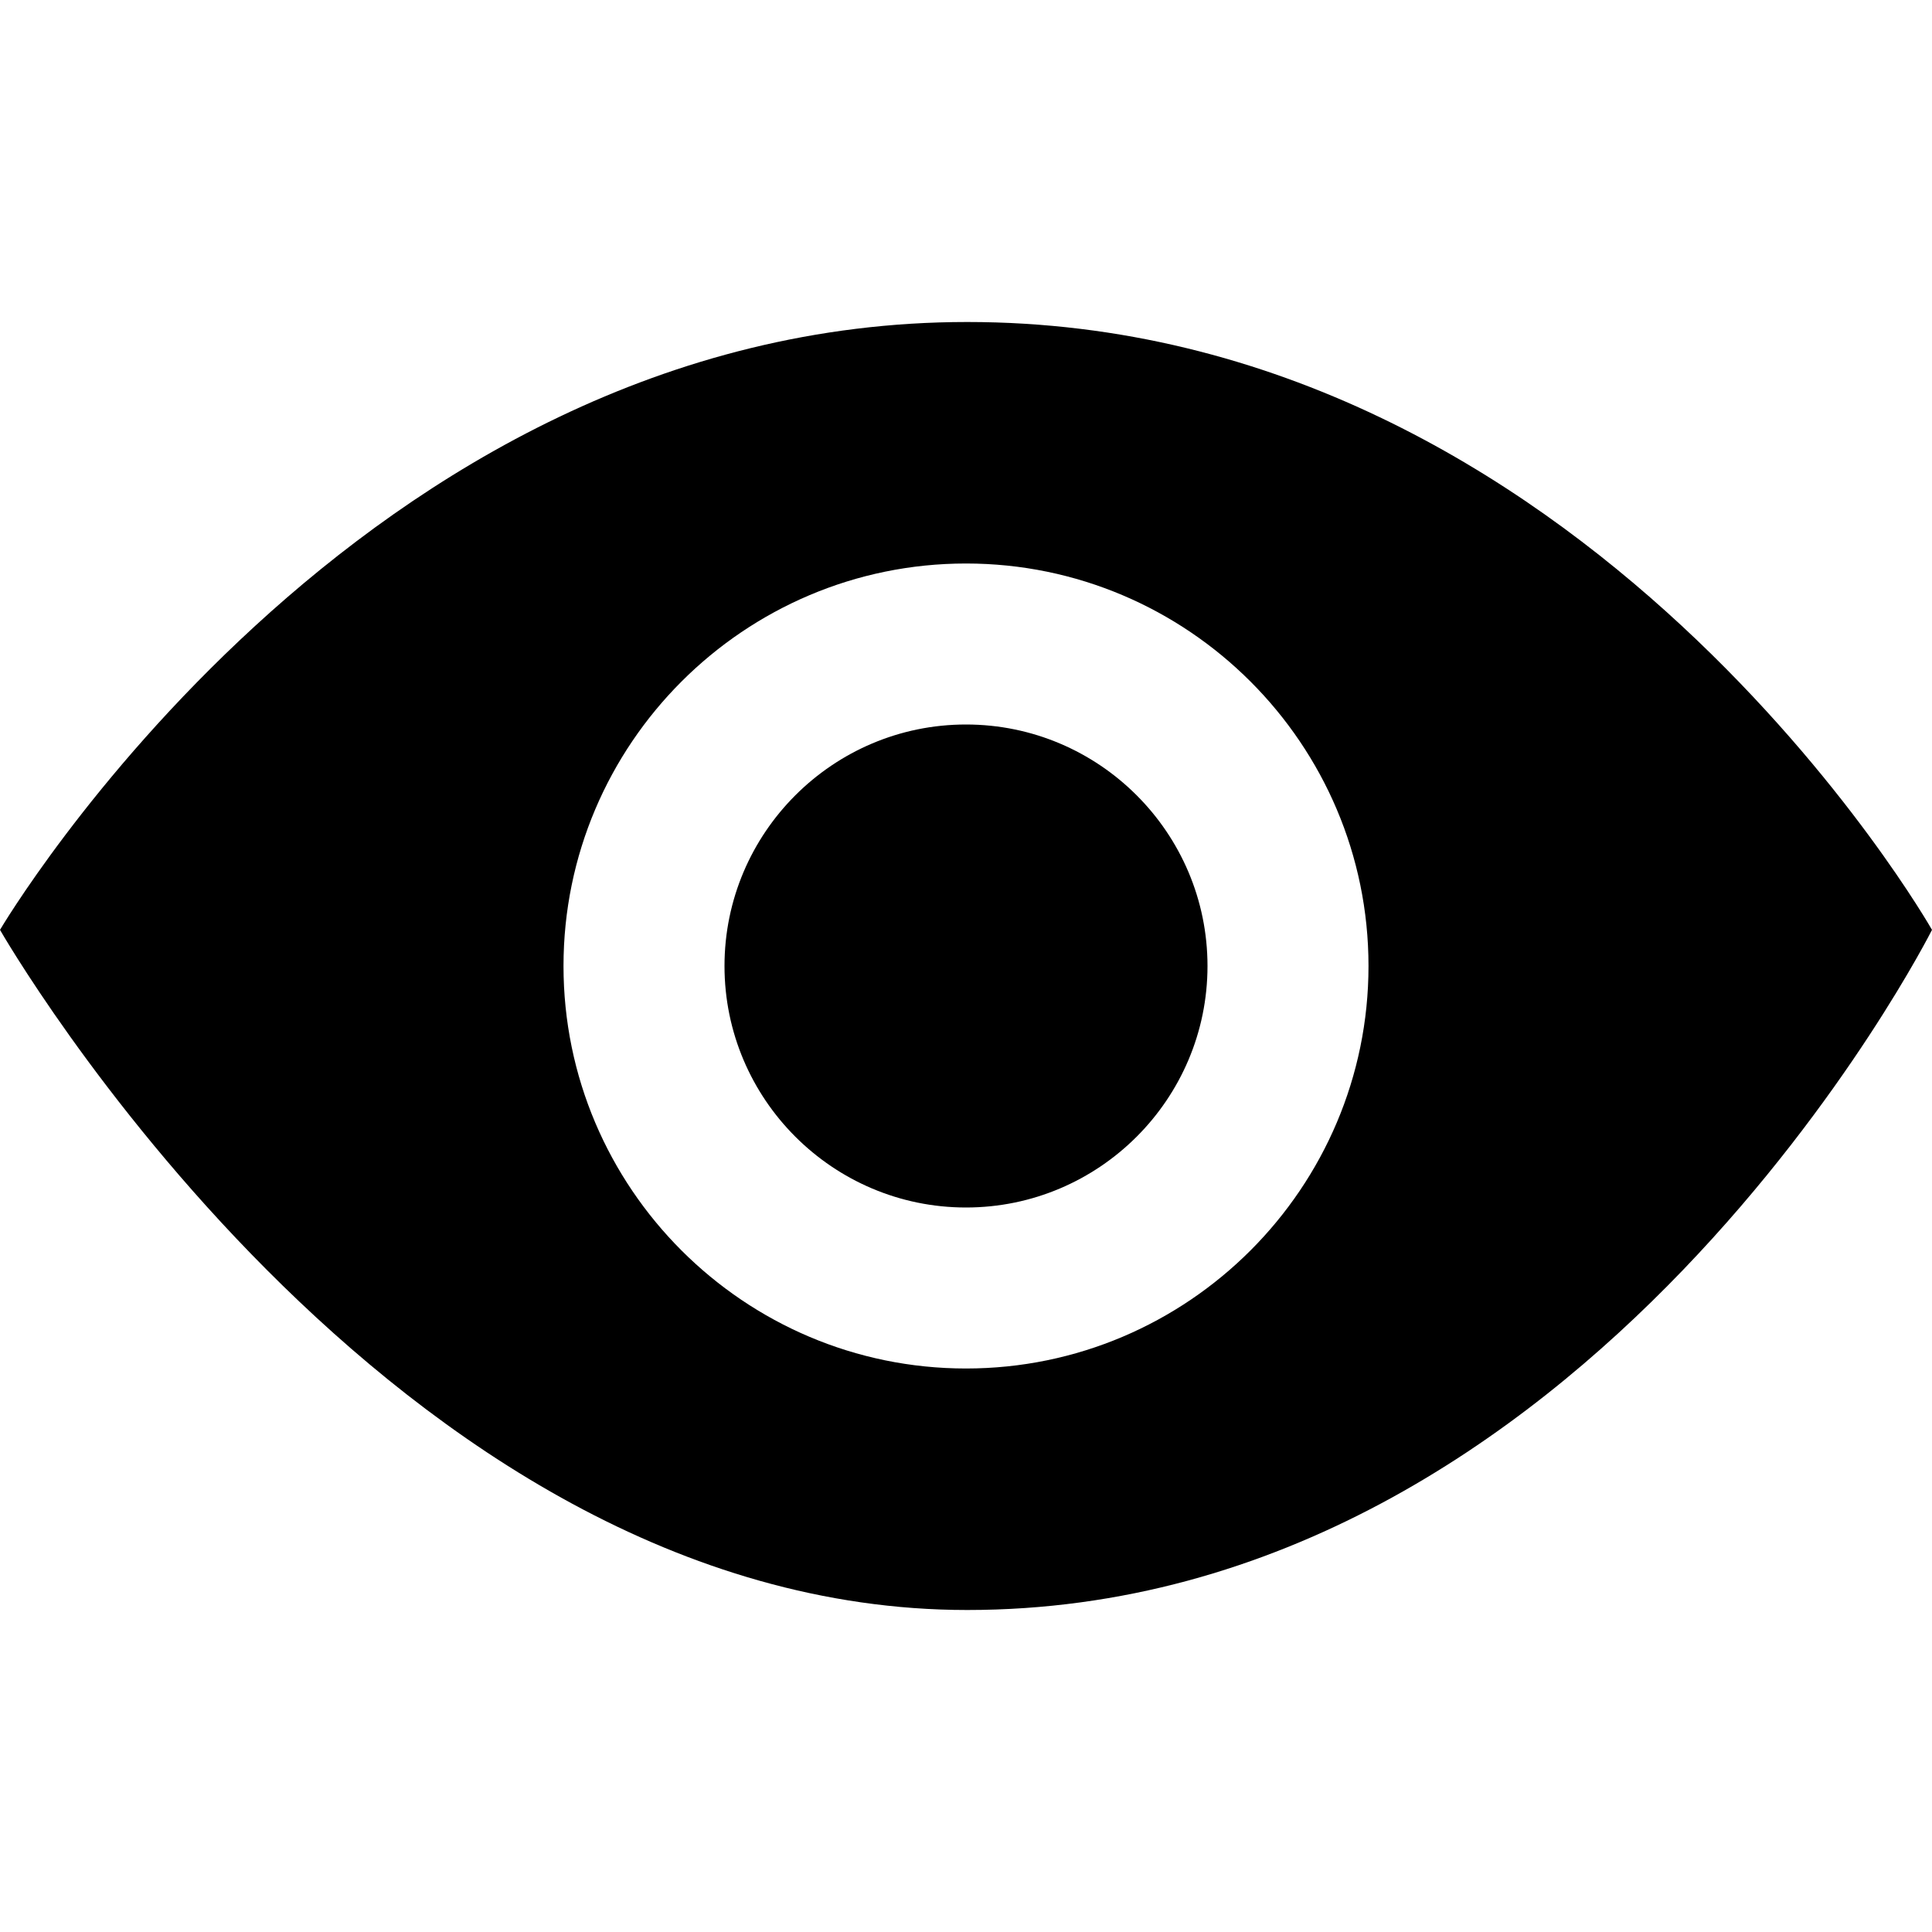
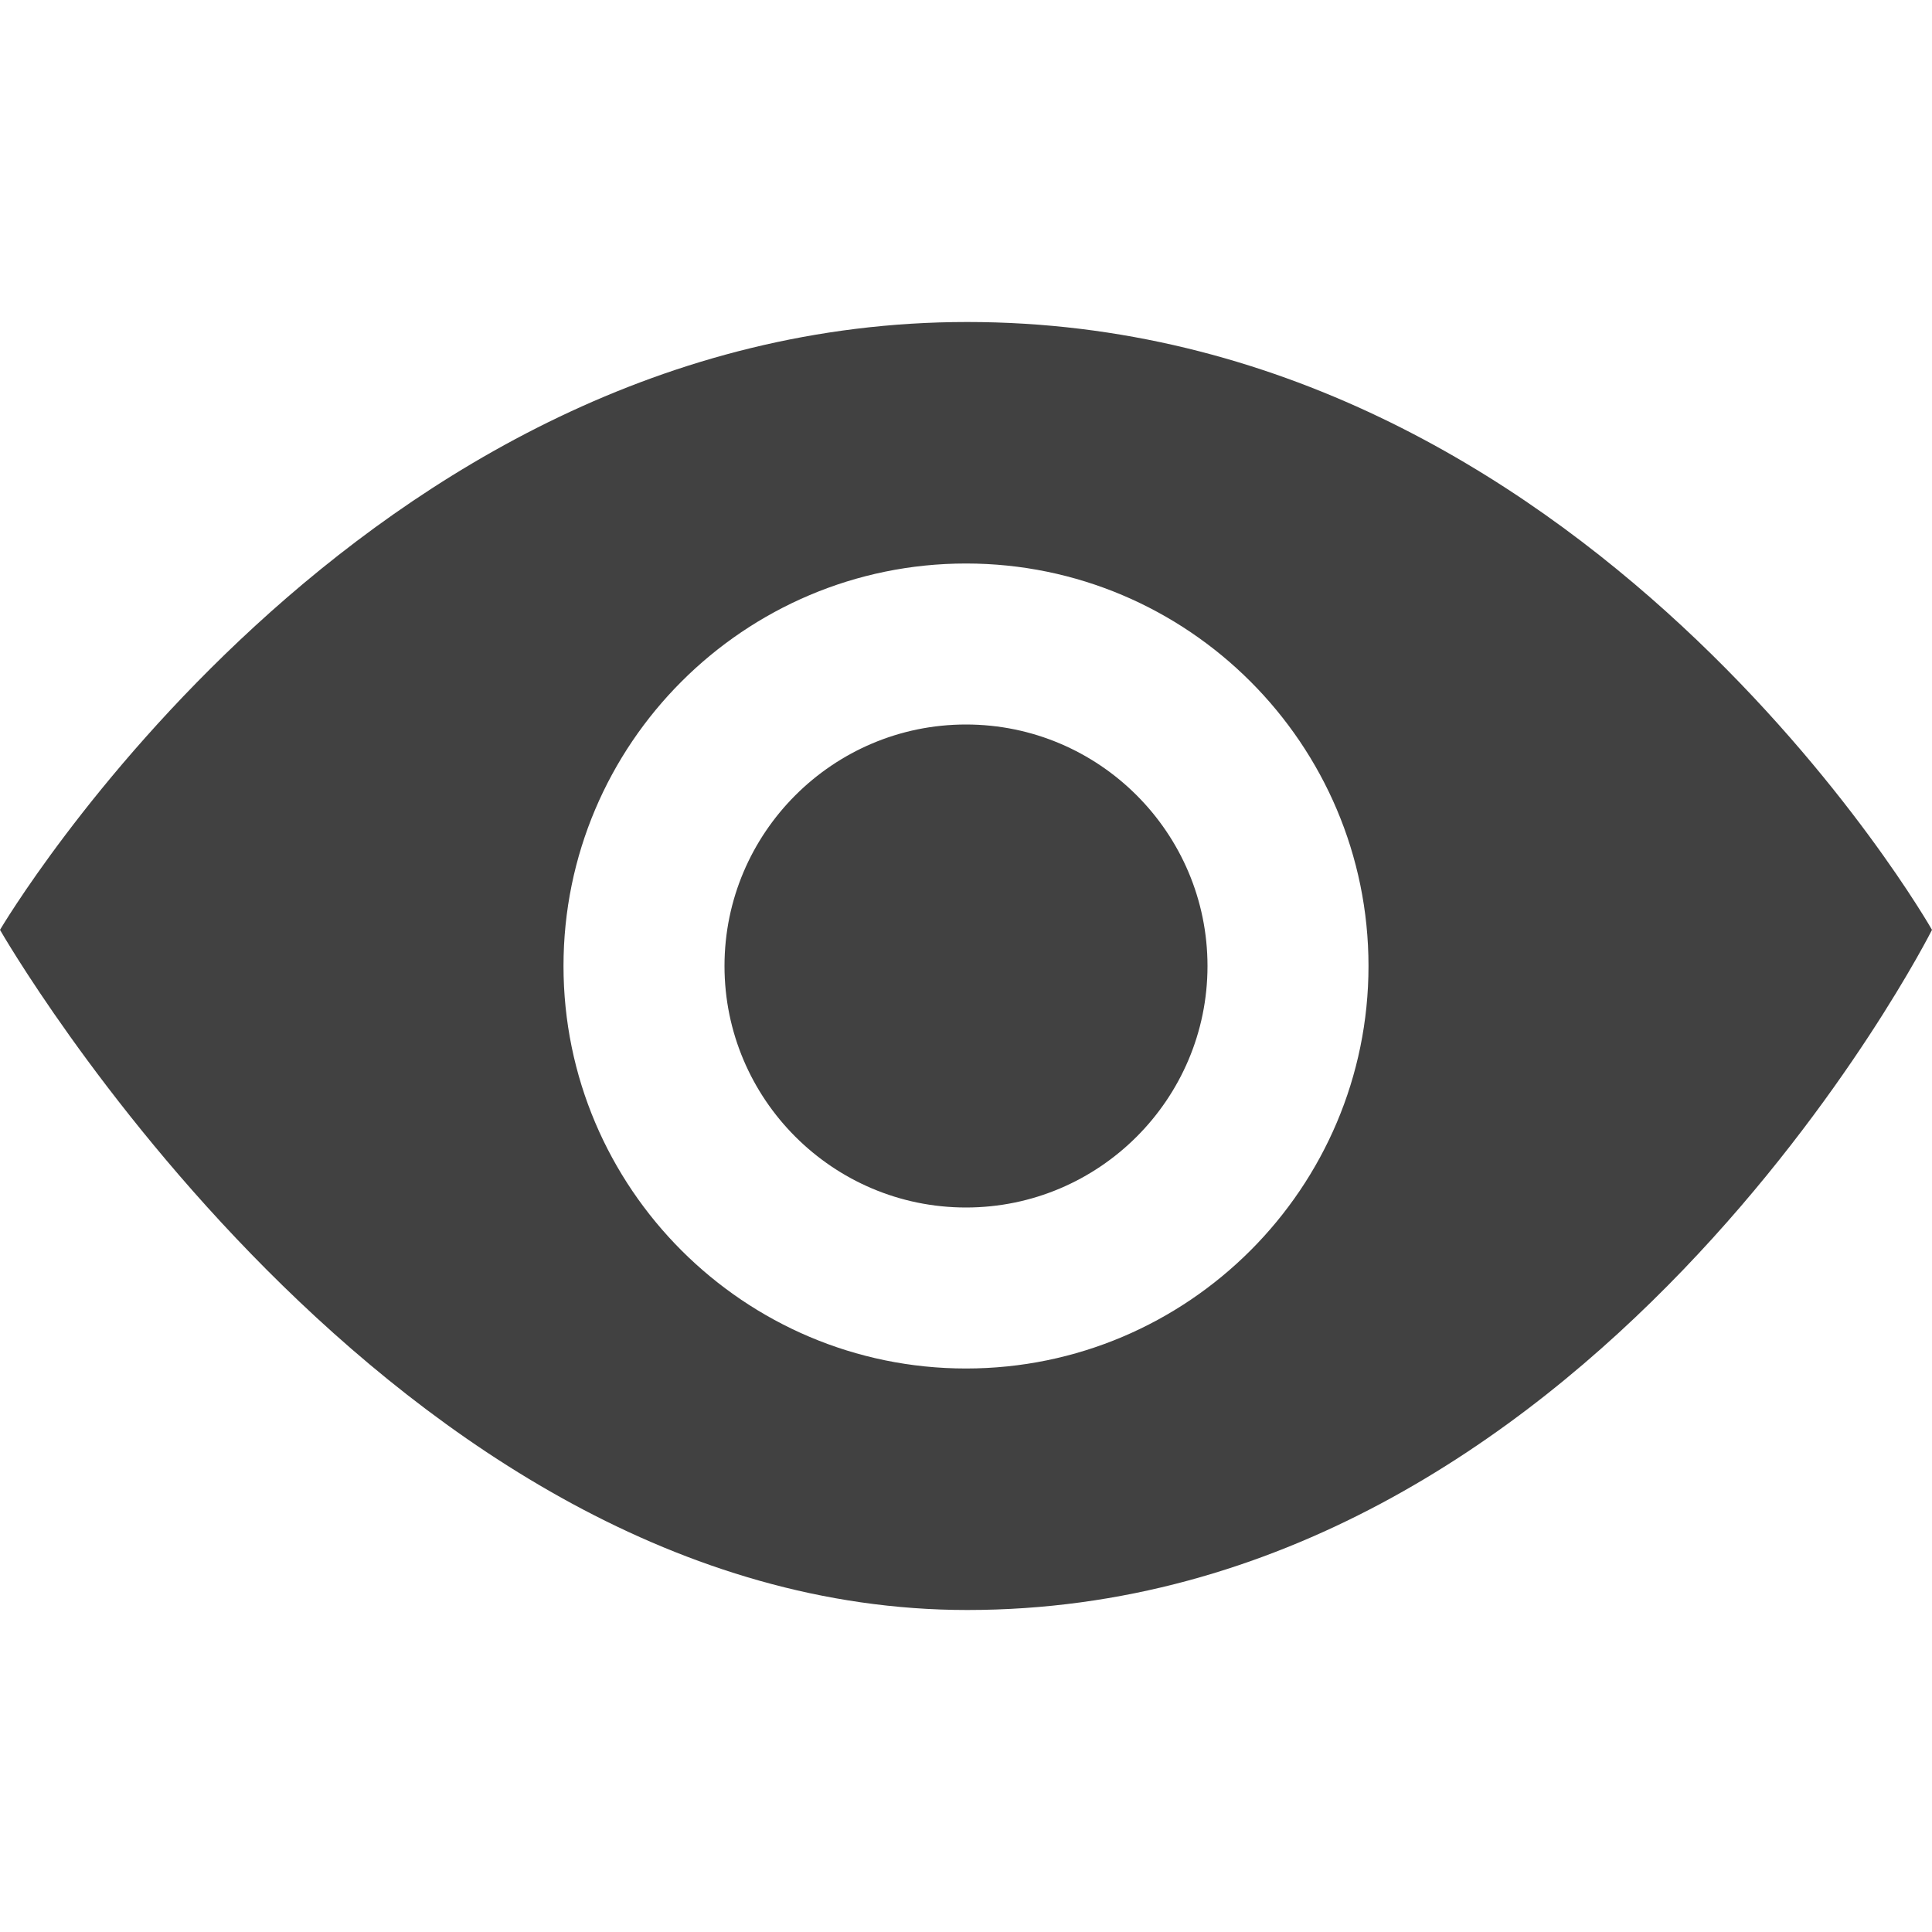
- <svg xmlns="http://www.w3.org/2000/svg" width="24" height="24" viewBox="0 0 24 24">
+ <svg xmlns="http://www.w3.org/2000/svg" width="24" height="24" viewBox="0 0 24 24" fill="#414141">
  <path d="M15 12c0 1.654-1.346 3-3 3s-3-1.346-3-3 1.346-3 3-3 3 1.346 3 3zm9-.449s-4.252 8.449-11.985 8.449c-7.18 0-12.015-8.449-12.015-8.449s4.446-7.551 12.015-7.551c7.694 0 11.985 7.551 11.985 7.551zm-7 .449c0-2.757-2.243-5-5-5s-5 2.243-5 5 2.243 5 5 5 5-2.243 5-5z" />
</svg>
